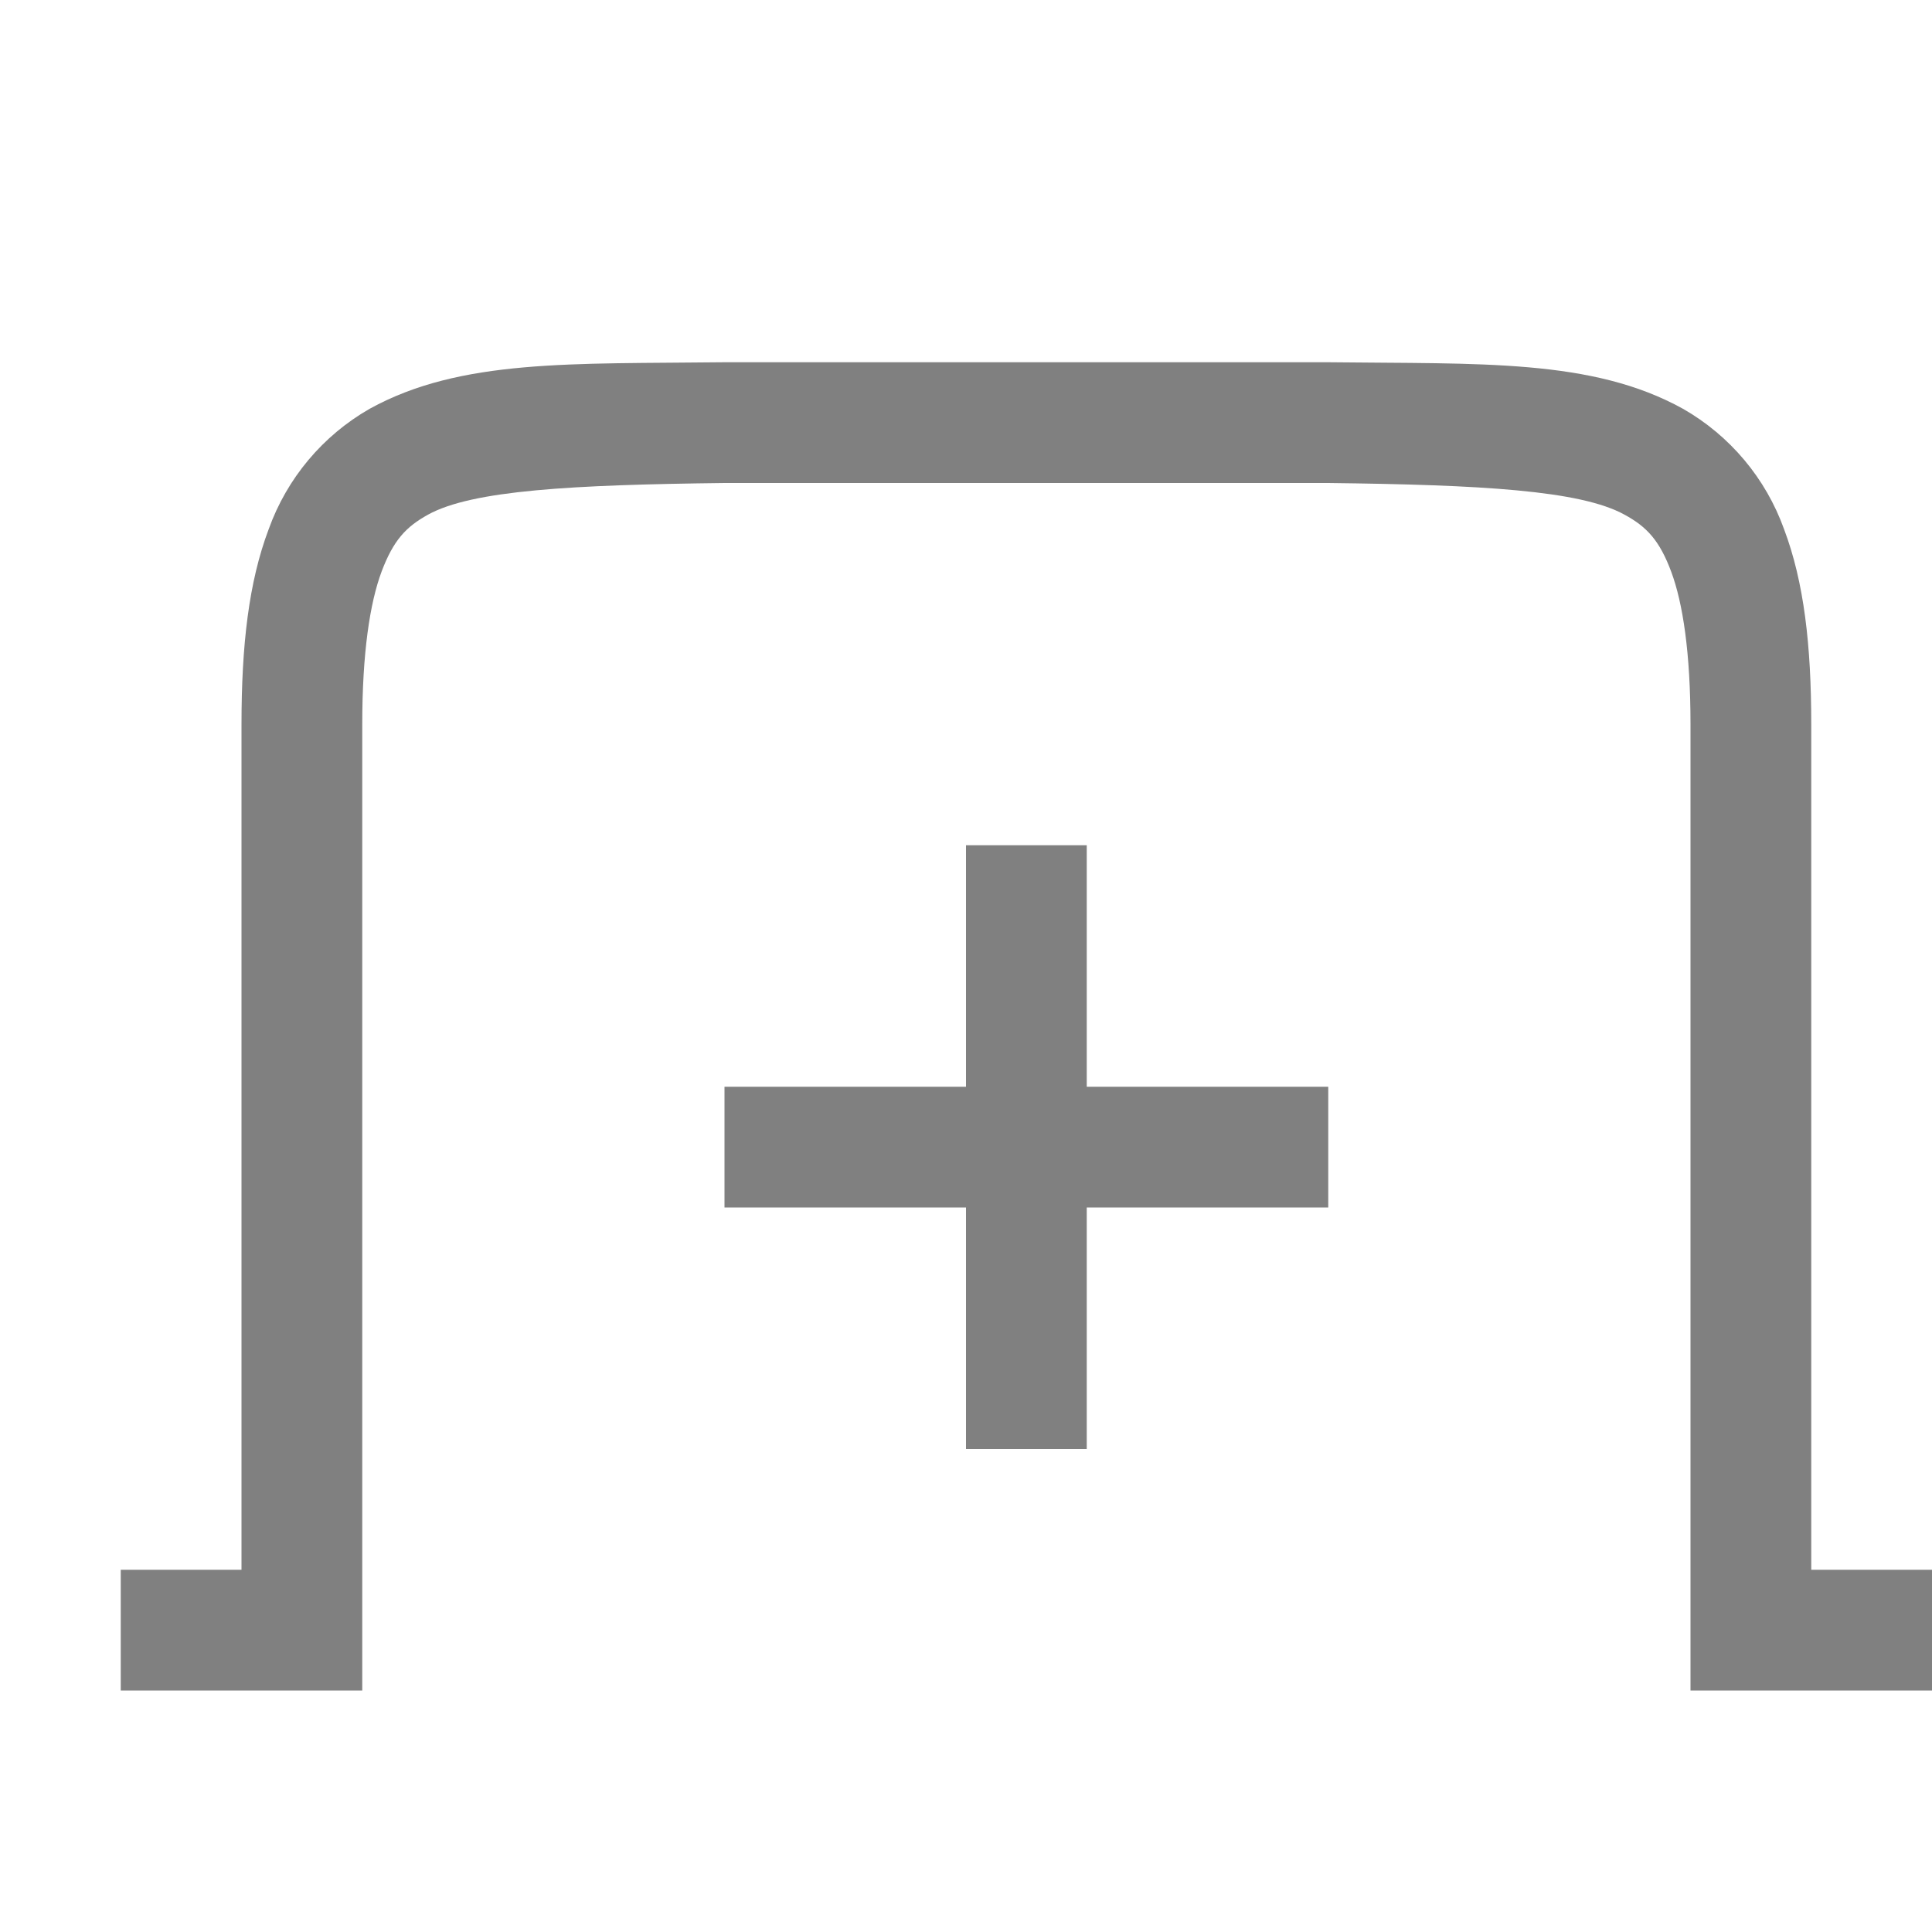
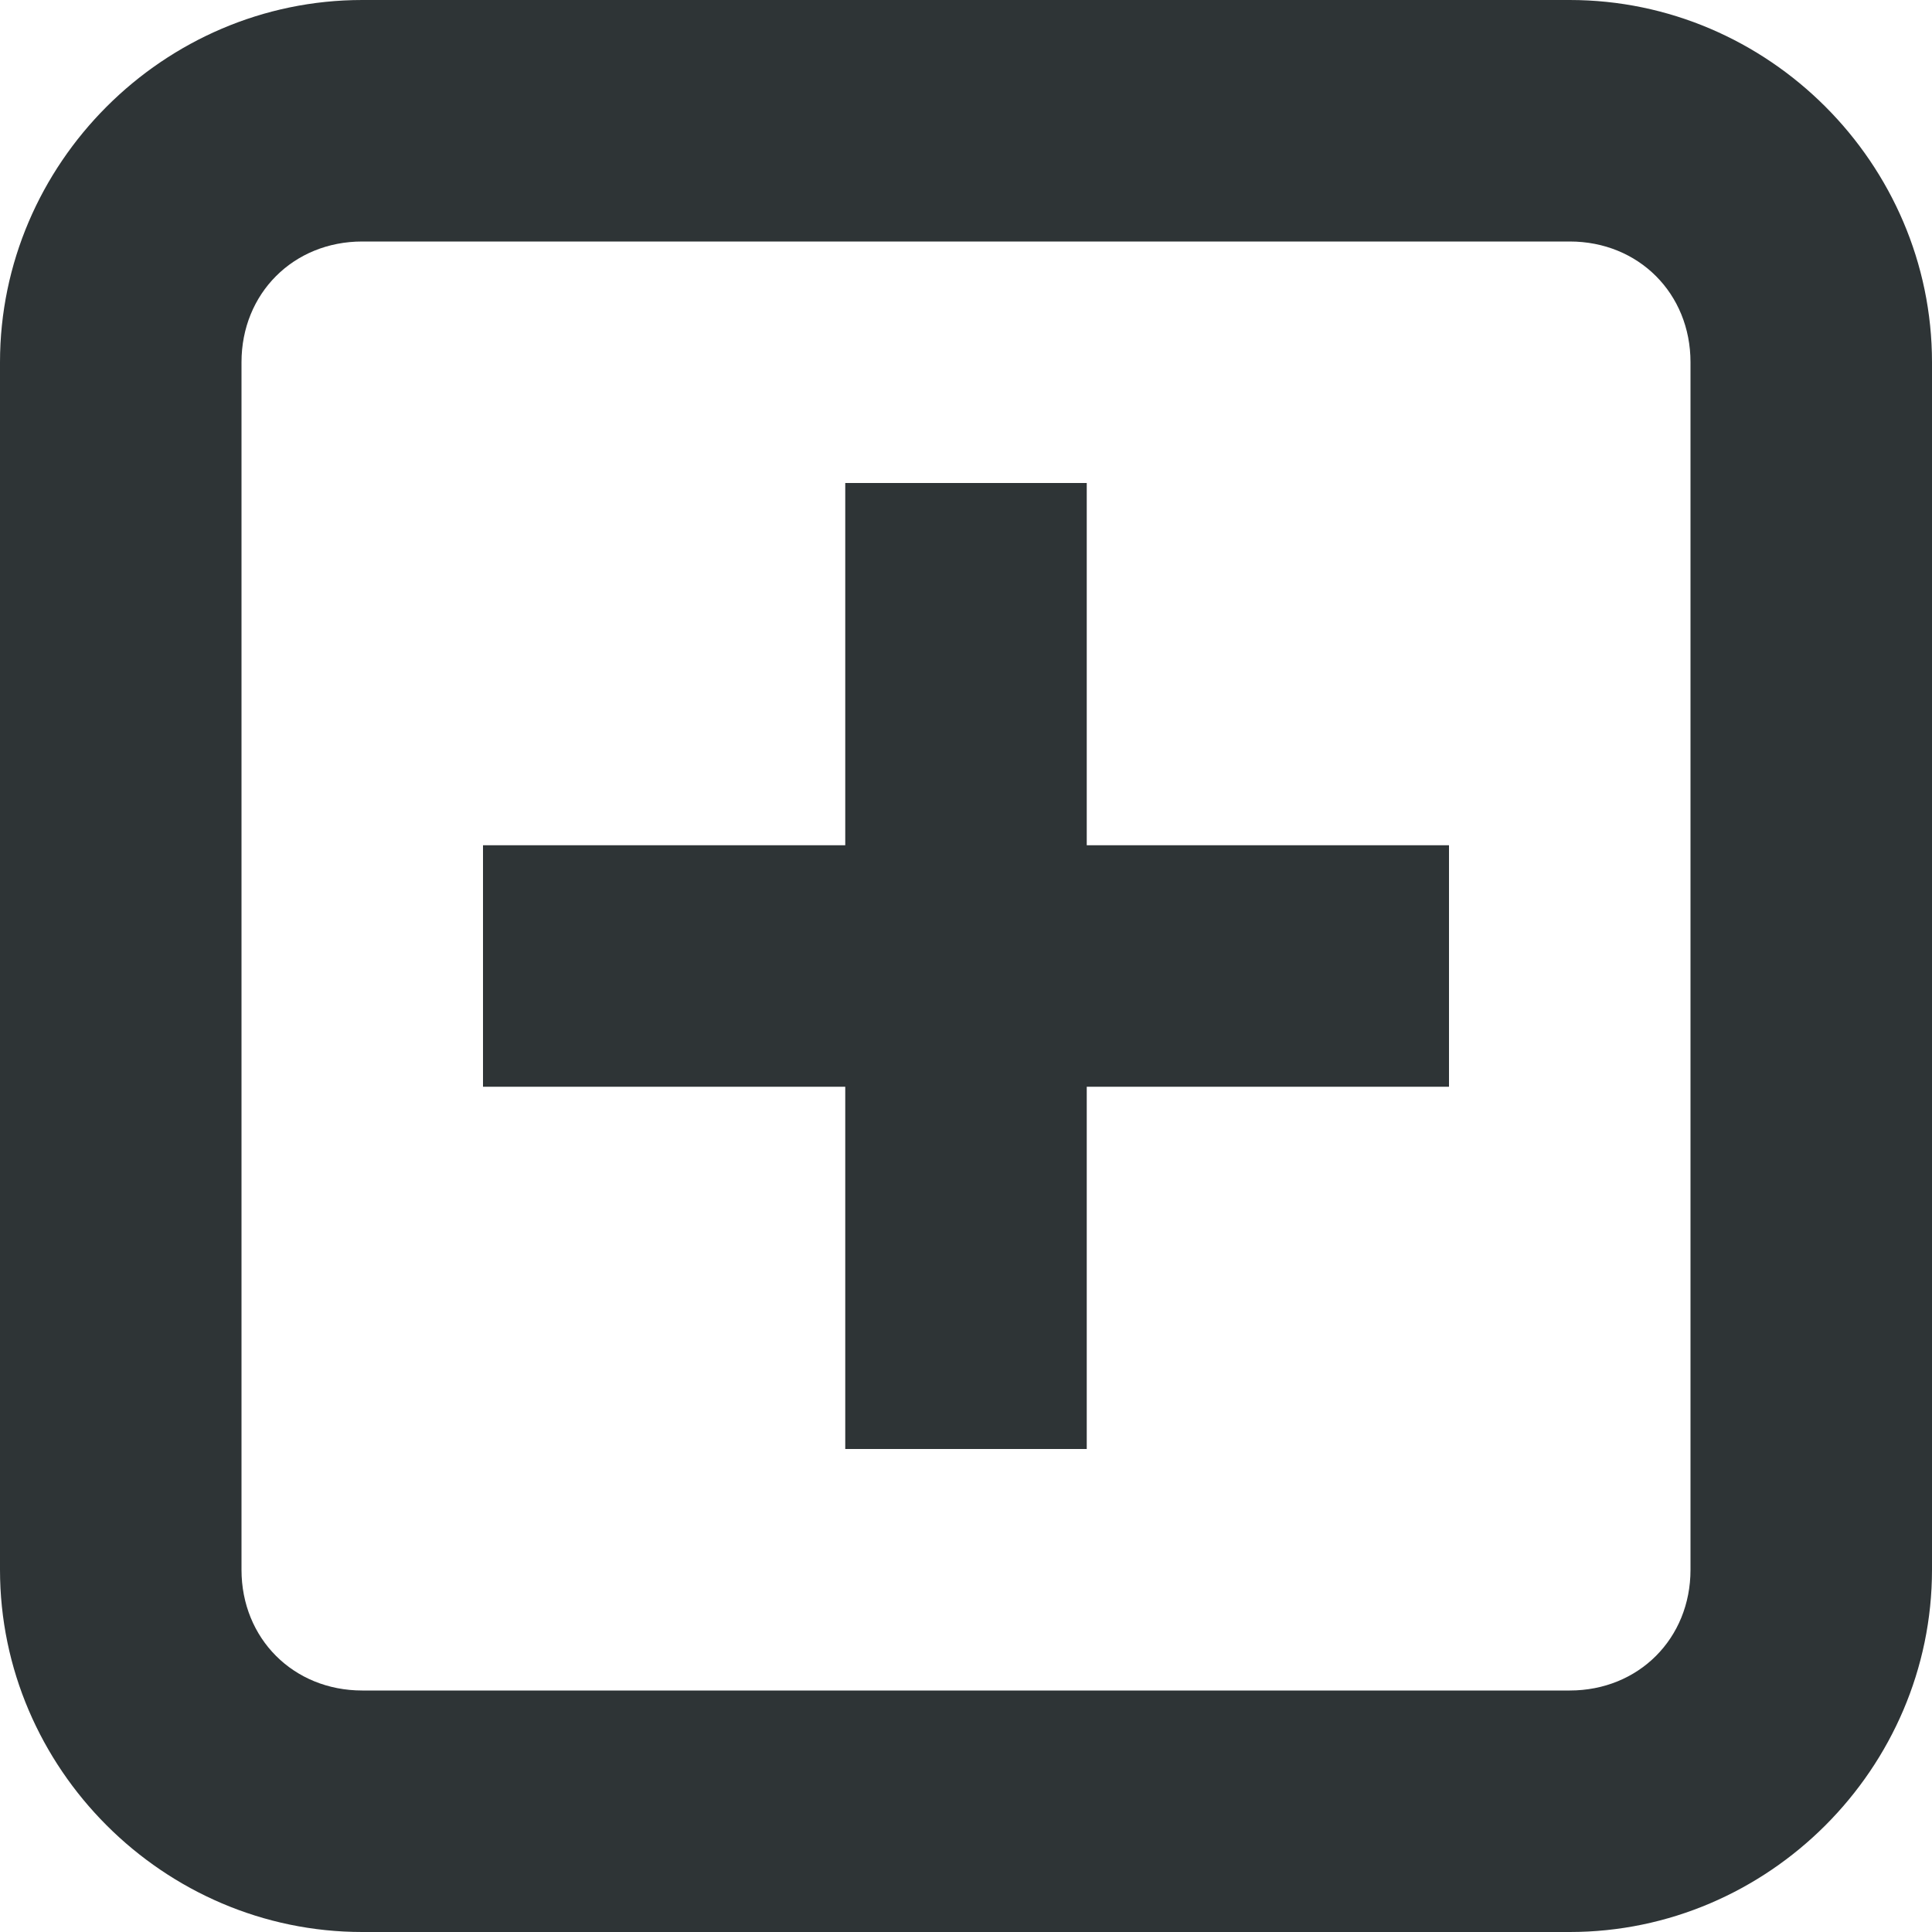
- <svg xmlns="http://www.w3.org/2000/svg" height="16" width="16">
-   <g color="#000" font-weight="400" font-family="sans-serif" white-space="normal" fill="gray">
-     <path d="M5.994 3c-1.258.015-2.179-.03-2.932.385a1.88 1.88 0 0 0-.837.998C2.06 4.82 2 5.343 2 6v7H1v1h2V6c0-.592.063-1.006.16-1.266.098-.26.202-.371.385-.472C3.91 4.06 4.74 4.015 6 4h5c1.259.015 2.087.06 2.453.262.184.1.29.212.387.472.097.26.16.674.16 1.266v8h2v-1h-1V6c0-.658-.06-1.179-.225-1.617a1.88 1.88 0 0 0-.838-.998c-.752-.416-1.673-.37-2.931-.385H5.998z" style="line-height:normal;font-variant-ligatures:normal;font-variant-position:normal;font-variant-caps:normal;font-variant-numeric:normal;font-variant-alternates:normal;font-feature-settings:normal;text-indent:0;text-align:start;text-decoration-line:none;text-decoration-style:solid;text-decoration-color:#000;text-transform:none;text-orientation:mixed;shape-padding:0;isolation:auto;mix-blend-mode:normal;marker:none" overflow="visible" />
-     <path d="M8 7v2H6v1h2v2h1v-2h2V9H9V7z" style="line-height:normal;text-indent:0;text-align:start;text-decoration-line:none;text-decoration-style:solid;text-decoration-color:#000;text-transform:none;isolation:auto;mix-blend-mode:normal;marker:none" overflow="visible" />
+ <svg xmlns="http://www.w3.org/2000/svg" height="16px" viewBox="0 0 16 16" width="16px">
+   <g fill="#2e3436">
+     <path d="m 3 0 c -1.645 0 -3 1.355 -3 3 v 10 c 0 1.645 1.355 3 3 3 h 10 c 1.645 0 3 -1.355 3 -3 v -10 c 0 -1.645 -1.355 -3 -3 -3 z m 0 2 h 10 c 0.57 0 1 0.43 1 1 v 10 c 0 0.57 -0.43 1 -1 1 h -10 c -0.57 0 -1 -0.43 -1 -1 v -10 c 0 -0.57 0.43 -1 1 -1 z m 0 0" />
+     <path d="m 4 7 h 8 v 2 h -8 z m 0 0" />
+     <path d="m 9 4 v 8 h -2 v -8 z m 0 0" />
  </g>
</svg>
